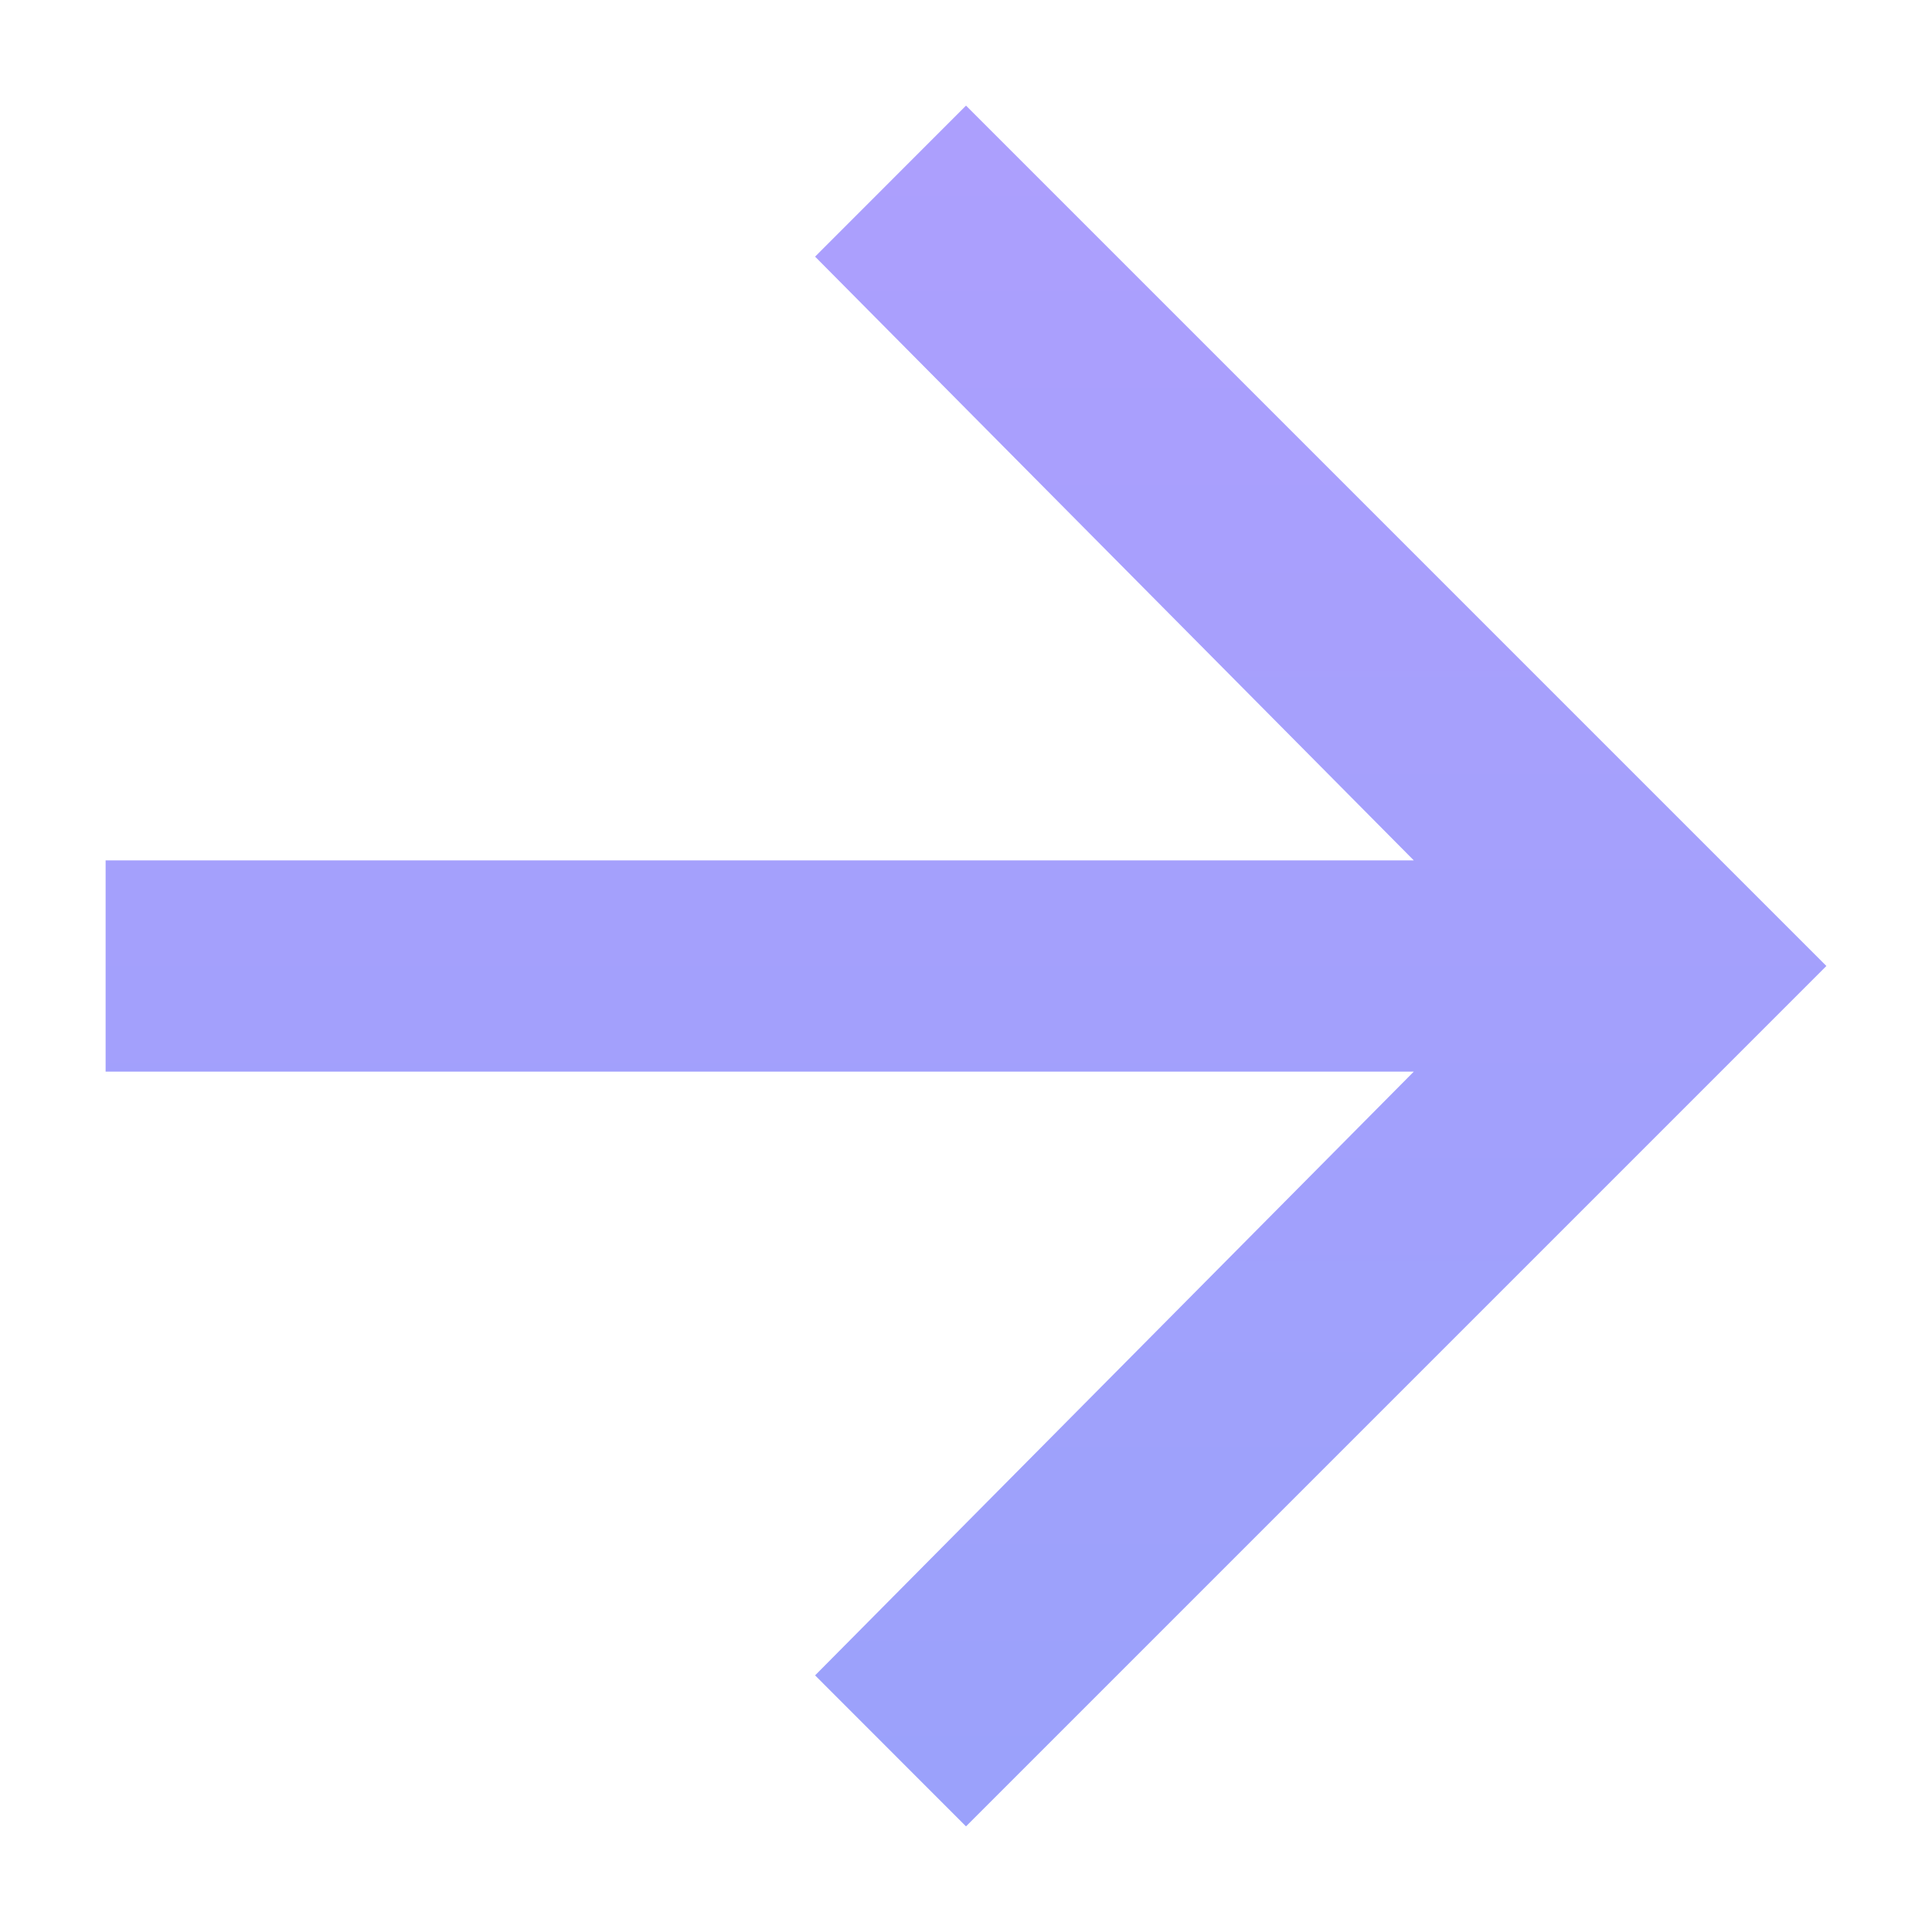
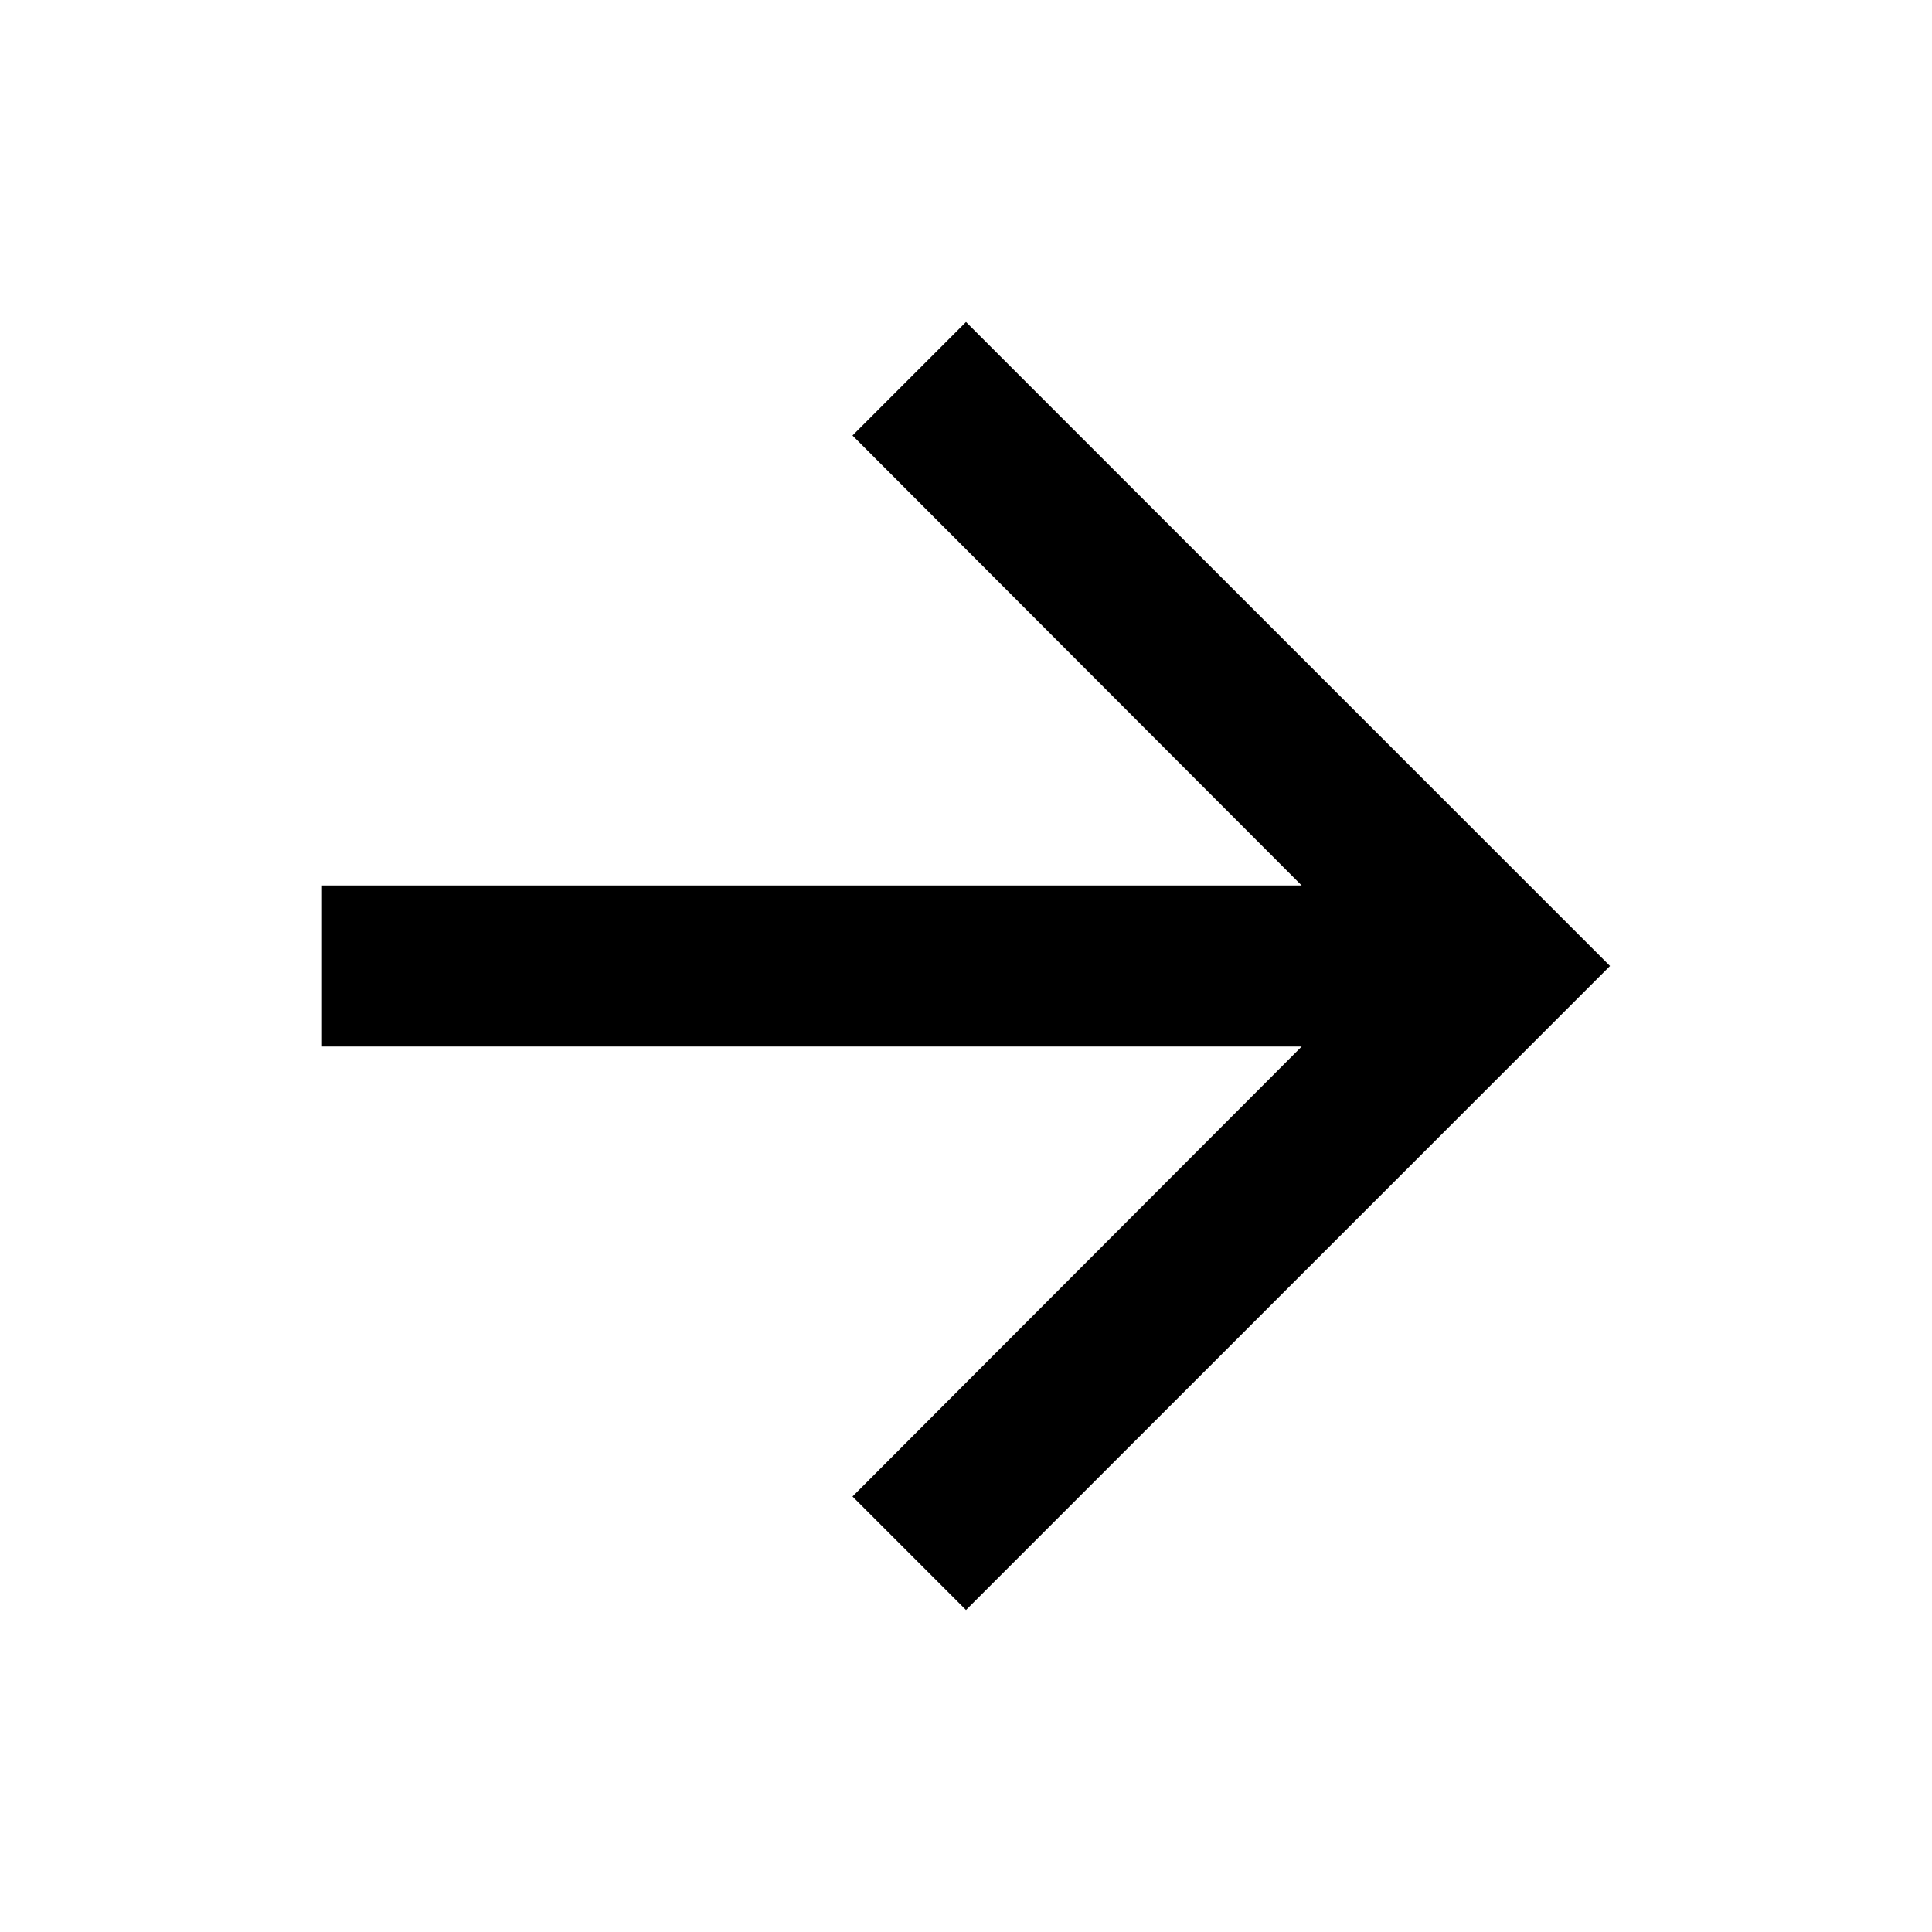
- <svg xmlns="http://www.w3.org/2000/svg" width="18" height="18" viewBox="0 0 18 18" fill="none">
-   <path d="M9 0.984L17.016 9L9 17.016L7.594 15.609L13.172 9.984H0.984V8.016H13.172L7.594 2.391L9 0.984Z" fill="url(#paint0_linear_142502_192)" />
-   <defs>
-     <linearGradient id="paint0_linear_142502_192" x1="9" y1="-13" x2="9" y2="31" gradientUnits="userSpaceOnUse">
-       <stop stop-color="#BC9CFF" />
-       <stop offset="1" stop-color="#8BA4F9" />
-     </linearGradient>
-   </defs>
+ <svg xmlns="http://www.w3.org/2000/svg" height="24px" viewBox="0 0 24 24" width="24px" fill="#000000">
+   <path d="M0 0h24v24H0z" fill="none" />
+   <path d="M12 4l-1.41 1.41L16.17 11H4v2h12.17l-5.58 5.59L12 20l8-8z" />
</svg>
